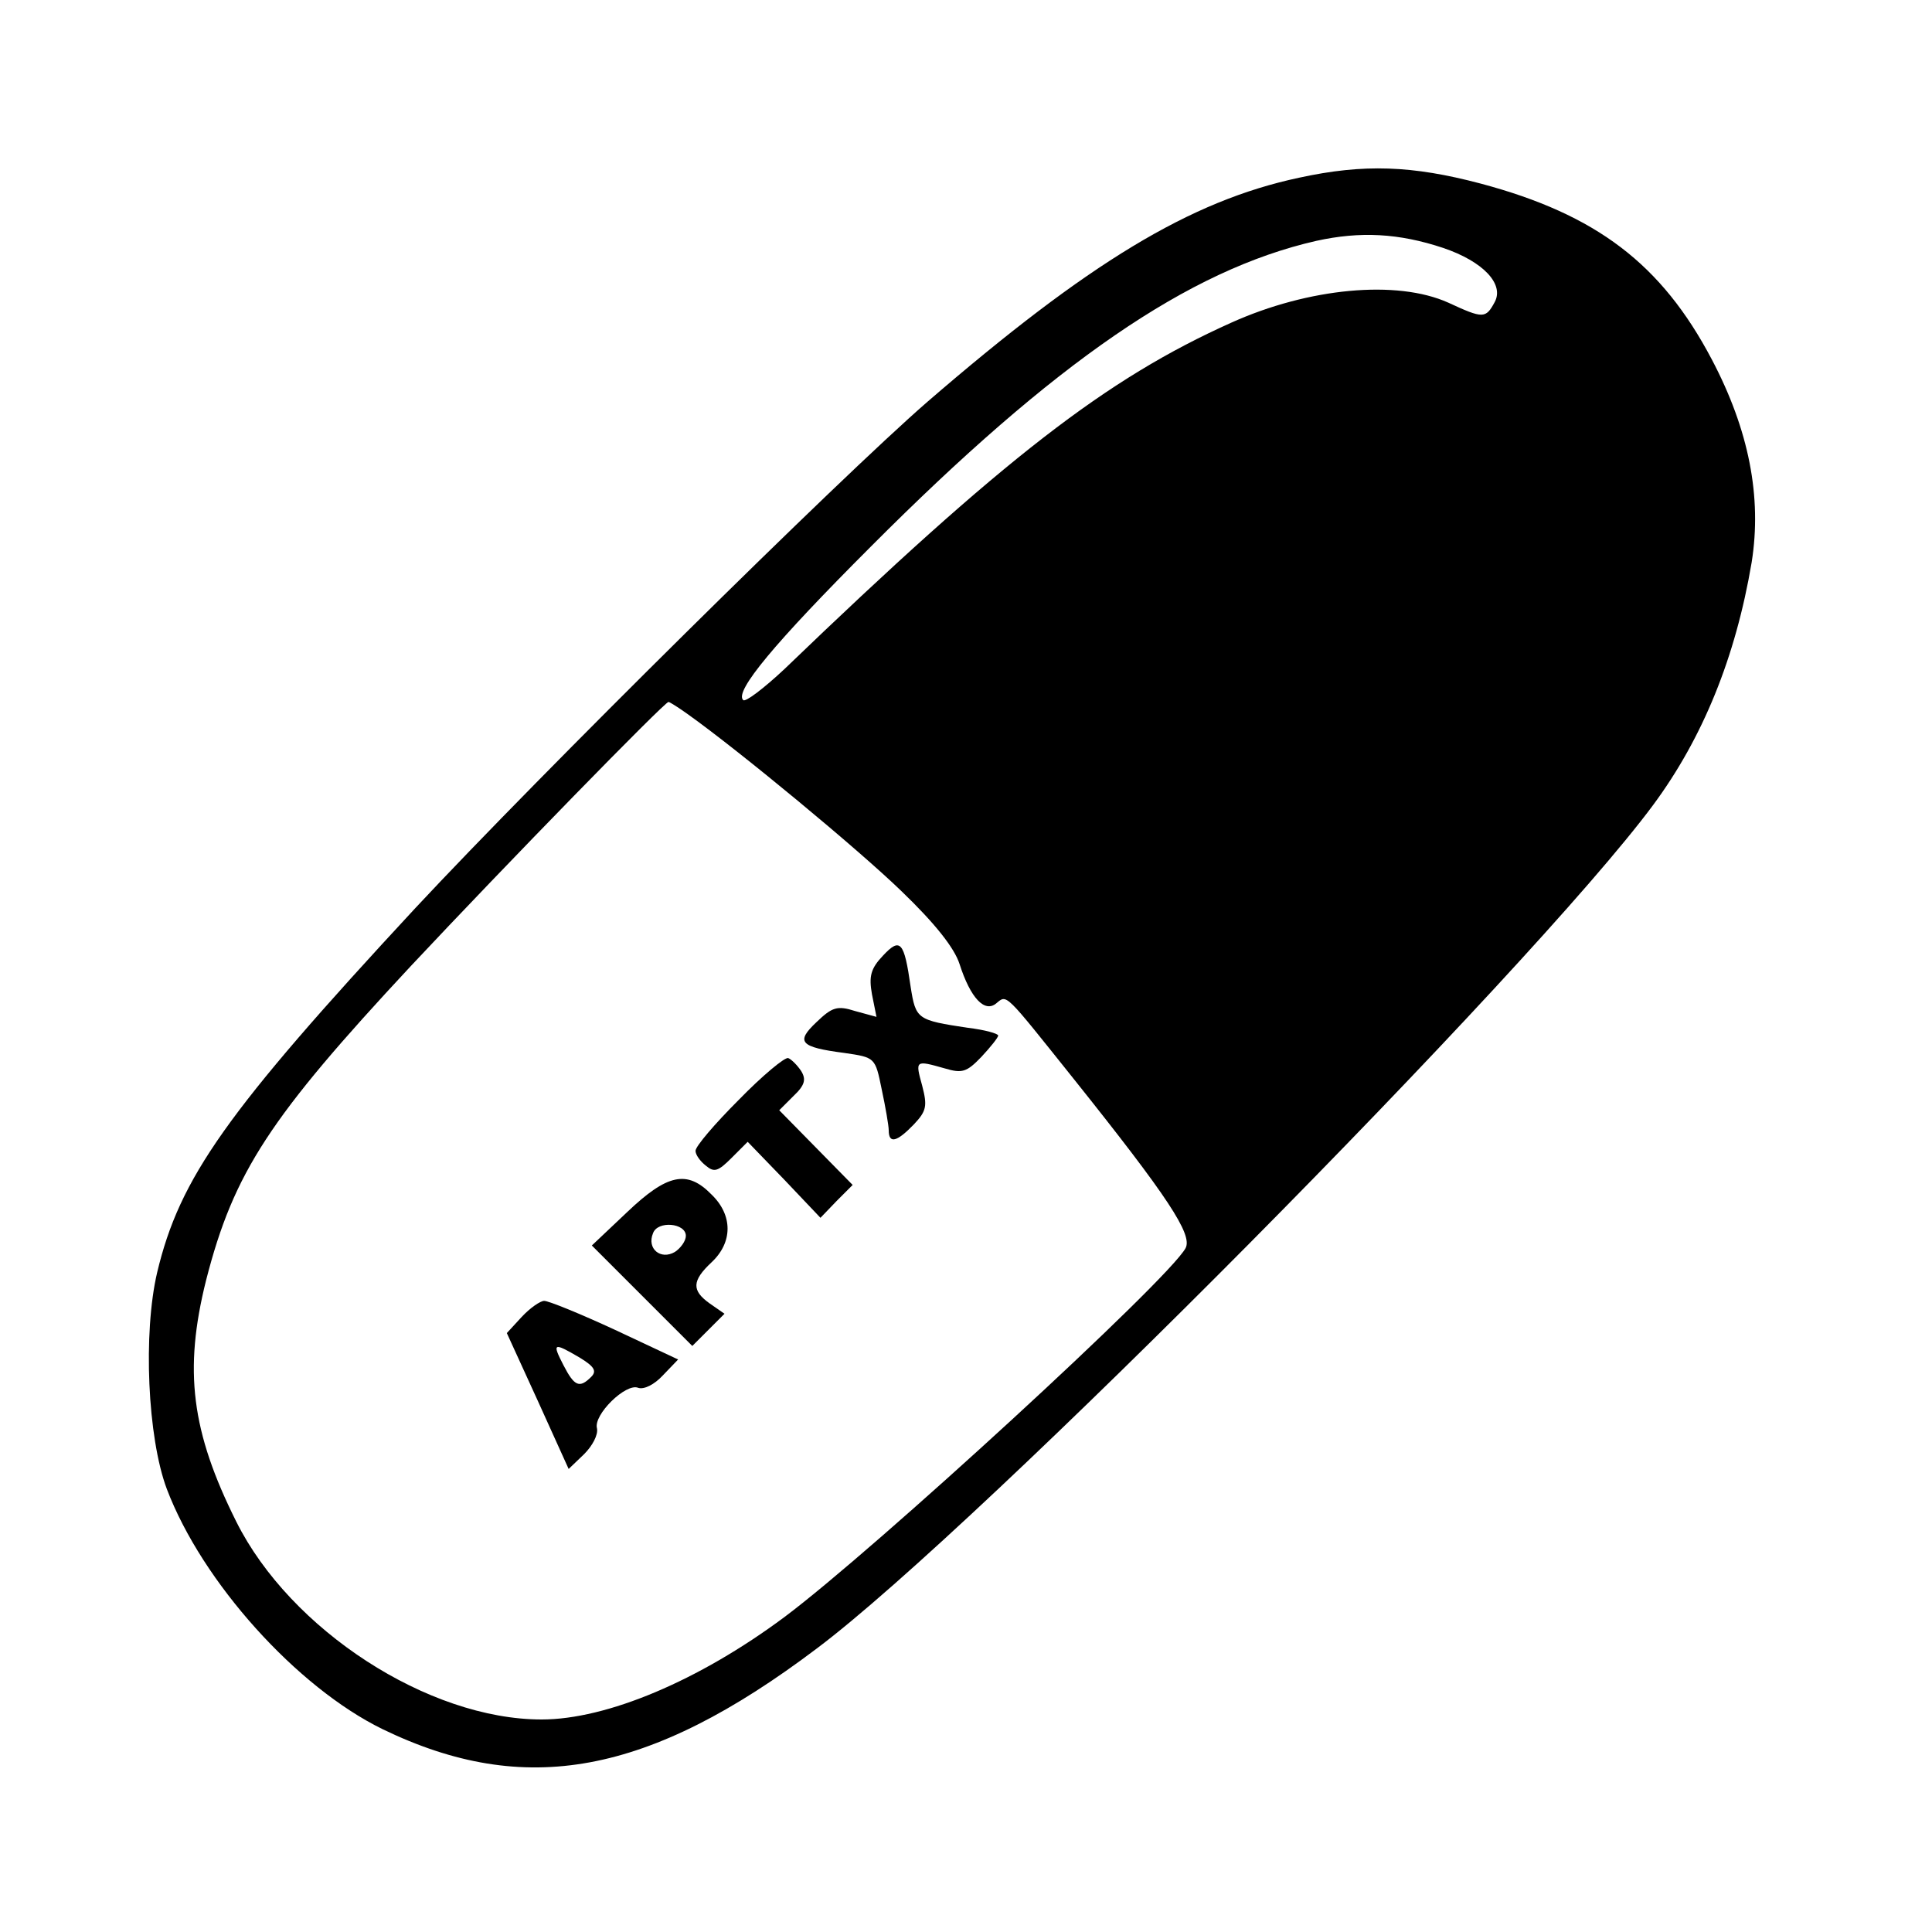
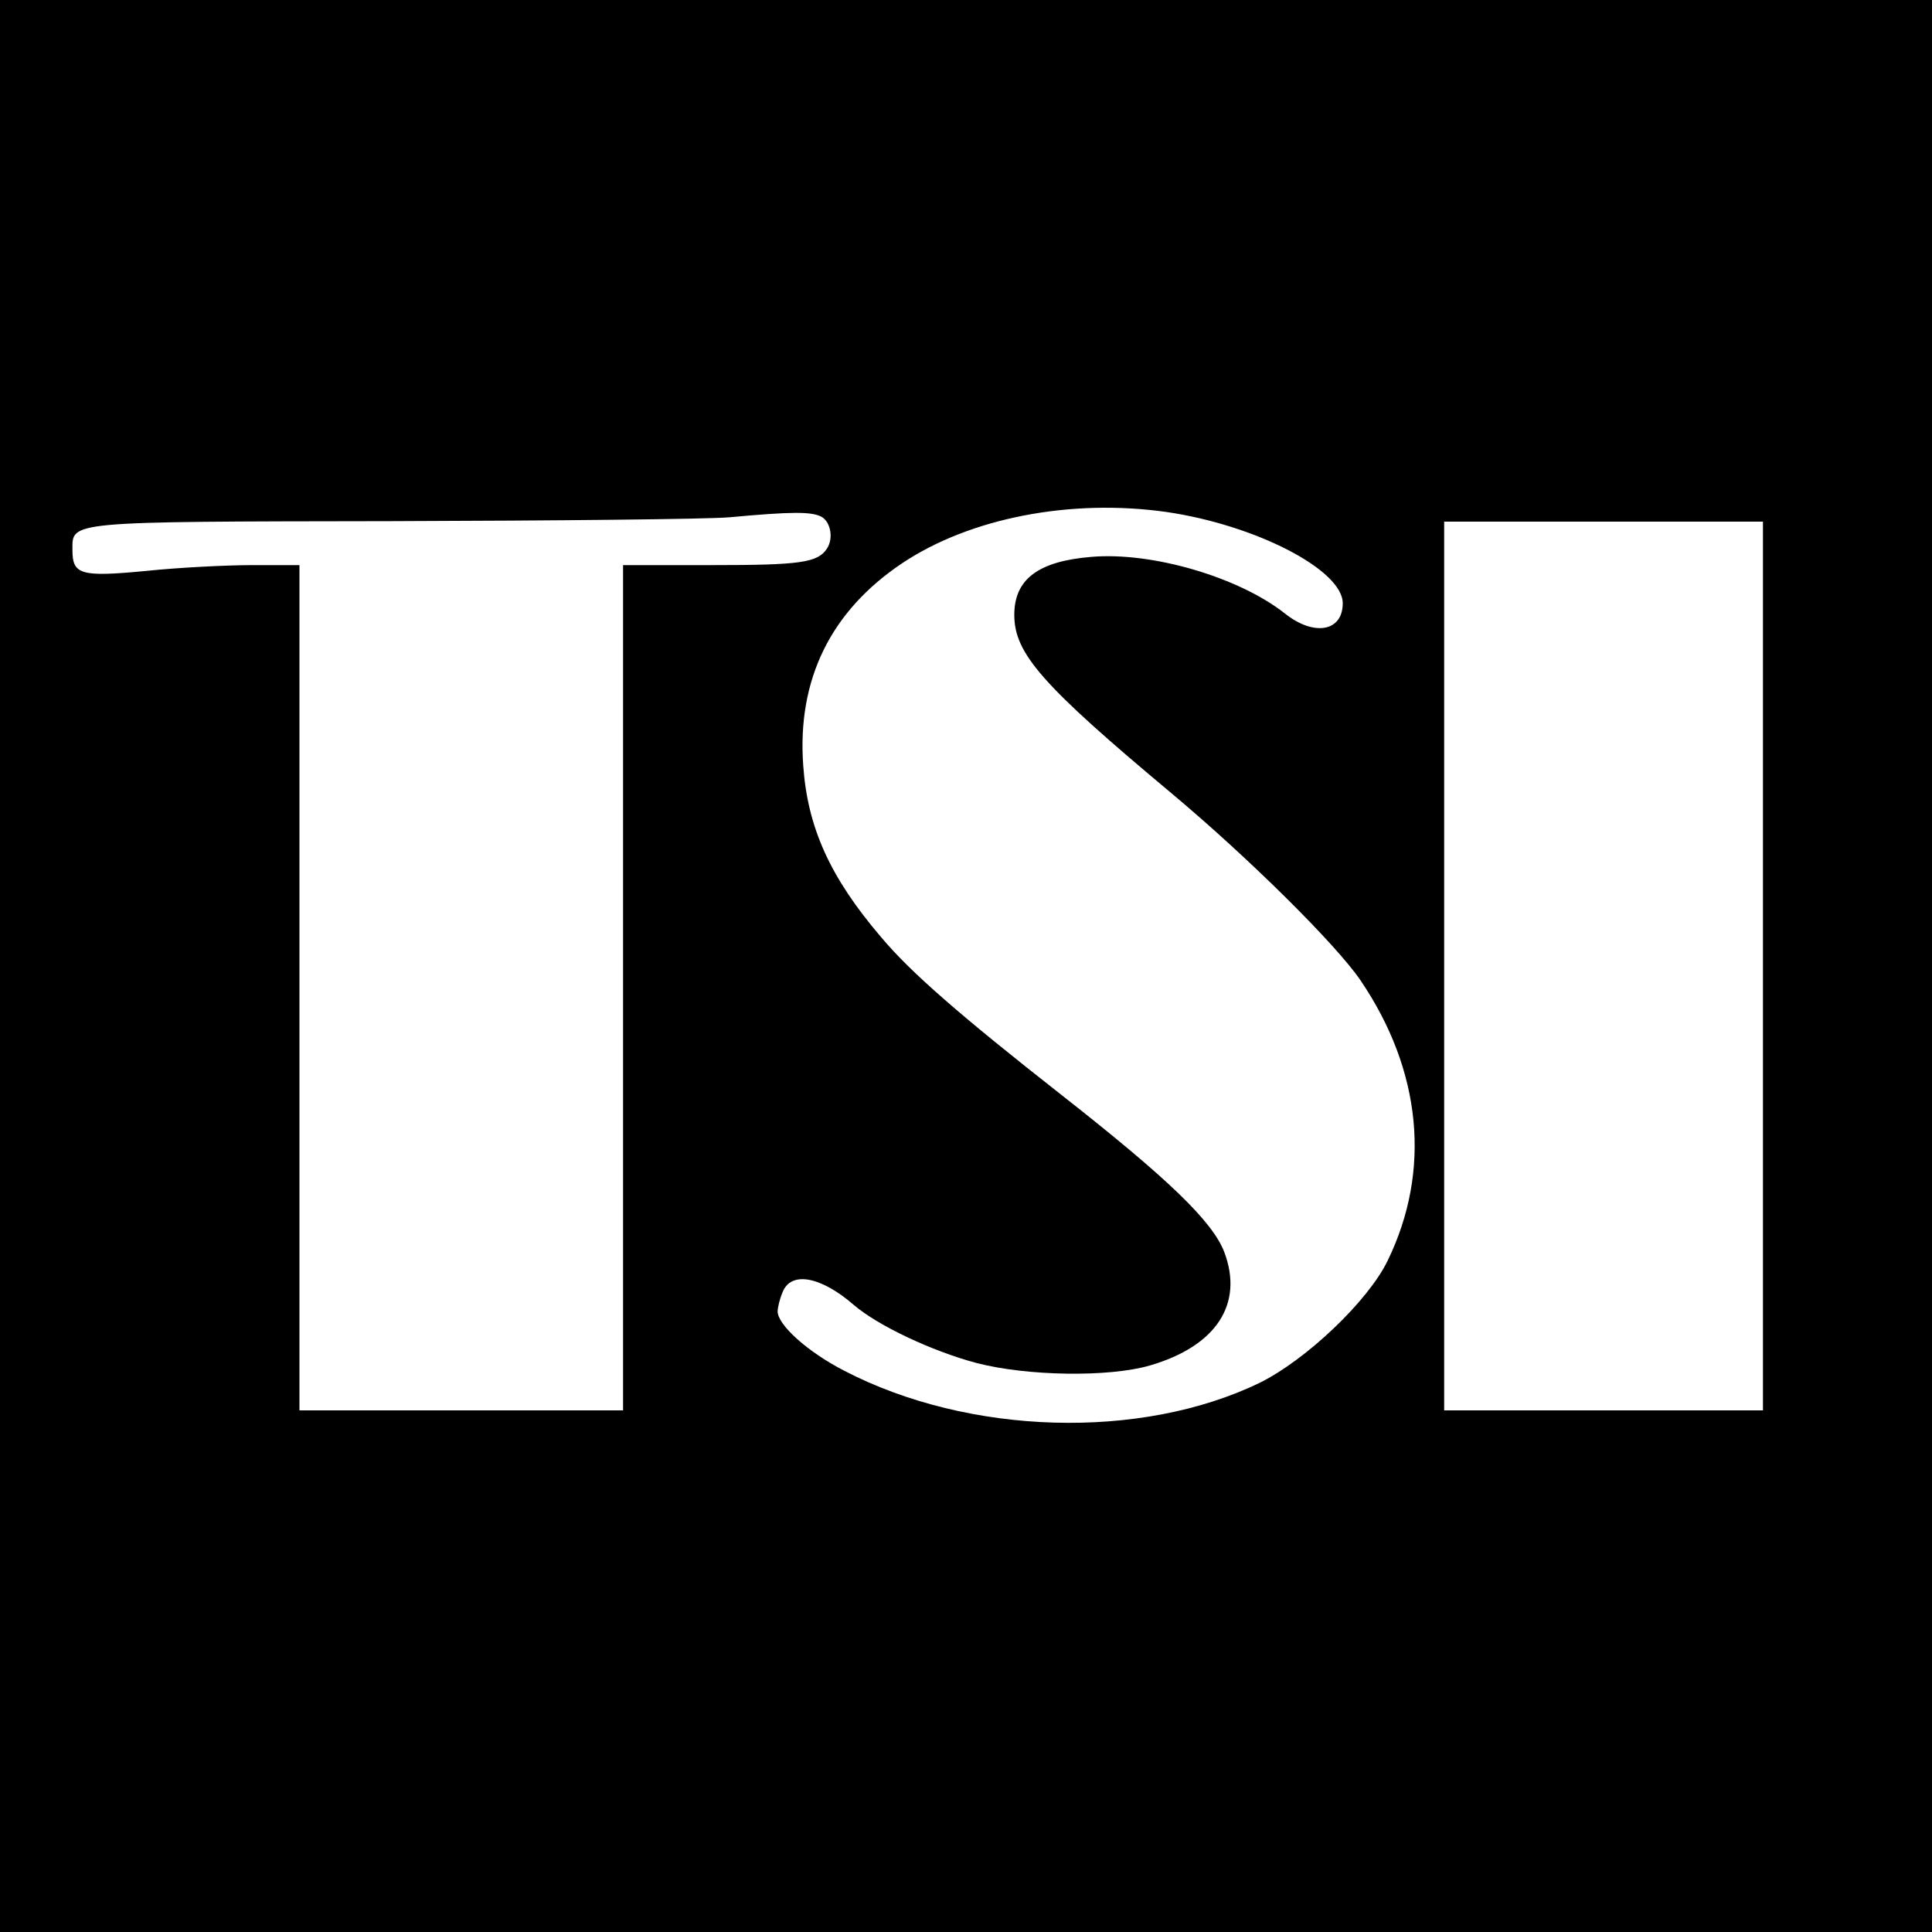
- <svg xmlns="http://www.w3.org/2000/svg" version="1.0" width="300pt" height="300pt" viewBox="0 0 300 300" preserveAspectRatio="xMidYMid meet">
-   <g transform="translate(0,300) scale(0.1,-0.1)" fill="#000000" stroke="none">
-     <path d="M2017 2724 c-169 -36 -327 -132 -577 -348 -137 -119 -600 -577 -795 -786 -294 -317 -366 -419 -401 -566 -22 -94 -15 -256 15 -336 55 -145 202 -308 335 -373 221 -107 413 -72 674 125 251 188 1110 1055 1299 1310 77 104 128 229 153 377 16 101 -4 205 -62 315 -78 148 -179 225 -359 273 -106 28 -181 31 -282 9z m224 -109 c62 -21 95 -56 80 -84 -14 -26 -18 -26 -72 -1 -80 36 -217 23 -337 -31 -194 -87 -353 -210 -694 -538 -32 -30 -61 -52 -64 -48 -14 13 48 88 198 238 286 287 494 430 692 475 68 15 128 12 197 -11z m-1173 -724 c80 -57 265 -210 332 -275 52 -50 82 -88 90 -113 17 -53 39 -76 57 -61 17 14 12 18 120 -117 147 -184 185 -242 174 -263 -26 -49 -485 -470 -623 -573 -133 -99 -276 -159 -377 -159 -176 0 -390 139 -474 307 -70 140 -82 235 -47 375 43 168 99 253 318 488 149 159 394 410 400 410 2 0 16 -9 30 -19z" />
-     <path d="M1371 1516 c-19 -20 -22 -32 -17 -60 l7 -35 -33 9 c-28 9 -36 6 -60 -17 -33 -31 -26 -39 43 -48 48 -7 48 -7 58 -56 6 -28 11 -57 11 -64 0 -22 13 -18 39 9 20 21 21 29 13 60 -11 40 -11 40 35 27 27 -8 34 -6 57 18 14 15 26 30 26 33 0 3 -21 9 -47 12 -79 12 -81 13 -89 64 -10 70 -16 77 -43 48z" />
-     <path d="M1147 1292 c-37 -37 -67 -72 -67 -79 0 -6 7 -16 16 -23 13 -11 19 -9 40 12 l25 25 57 -59 56 -59 25 26 25 25 -57 58 -57 58 22 22 c18 17 20 26 12 39 -6 9 -15 18 -20 20 -5 2 -40 -27 -77 -65z" />
-     <path d="M974 1118 l-55 -52 78 -78 78 -78 25 25 25 25 -23 16 c-28 20 -28 35 3 64 33 31 33 73 0 105 -38 39 -69 32 -131 -27z m91 -37 c0 -8 -8 -19 -17 -25 -22 -13 -44 5 -34 29 7 20 51 16 51 -4z" />
-     <path d="M810 955 l-23 -25 48 -105 48 -106 24 23 c13 13 22 30 20 40 -6 21 45 71 64 63 9 -3 25 5 38 19 l24 25 -98 46 c-54 25 -103 45 -110 45 -6 0 -22 -11 -35 -25z m90 -63 c23 -14 27 -21 18 -30 -18 -18 -26 -15 -43 18 -18 35 -16 36 25 12z" />
+ <svg xmlns="http://www.w3.org/2000/svg" version="1.0" width="400pt" height="400pt" viewBox="0 0 400 400" preserveAspectRatio="xMidYMid meet">
+   <g transform="translate(0,400) scale(0.1,-0.1)" fill="#000000" stroke="none">
+     <path d="M0 2000 l0 -2000 2000 0 2000 0 0 2000 0 2000 -2000 0 -2000 0 0 -2000z m2415 940 c185 -27 365 -120 365 -189 0 -59 -60 -69 -120 -21 -95 75 -275 128 -401 117 -109 -9 -159 -46 -159 -120 0 -80 57 -145 325 -369 159 -133 341 -313 392 -388 126 -186 147 -393 56 -580 -40 -83 -168 -205 -265 -253 -246 -119 -602 -109 -860 25 -76 39 -138 95 -138 123 0 7 4 25 10 39 17 45 79 34 148 -26 49 -42 160 -95 254 -120 104 -27 273 -30 359 -5 137 40 194 127 154 234 -24 64 -117 153 -336 325 -209 164 -313 254 -375 328 -105 123 -152 226 -161 355 -13 178 57 320 205 419 141 94 349 134 547 106z m-714 -10 c19 -11 25 -45 11 -66 -19 -29 -56 -34 -236 -34 l-186 0 0 -875 0 -875 -335 0 -335 0 0 875 0 875 -97 0 c-54 0 -153 -5 -220 -12 -136 -13 -153 -8 -153 43 0 60 -17 59 660 60 338 1 653 4 700 8 130 12 170 12 191 1z m1949 -930 l0 -920 -330 0 -330 0 0 920 0 920 330 0 330 0 0 -920z" />
  </g>
</svg>
